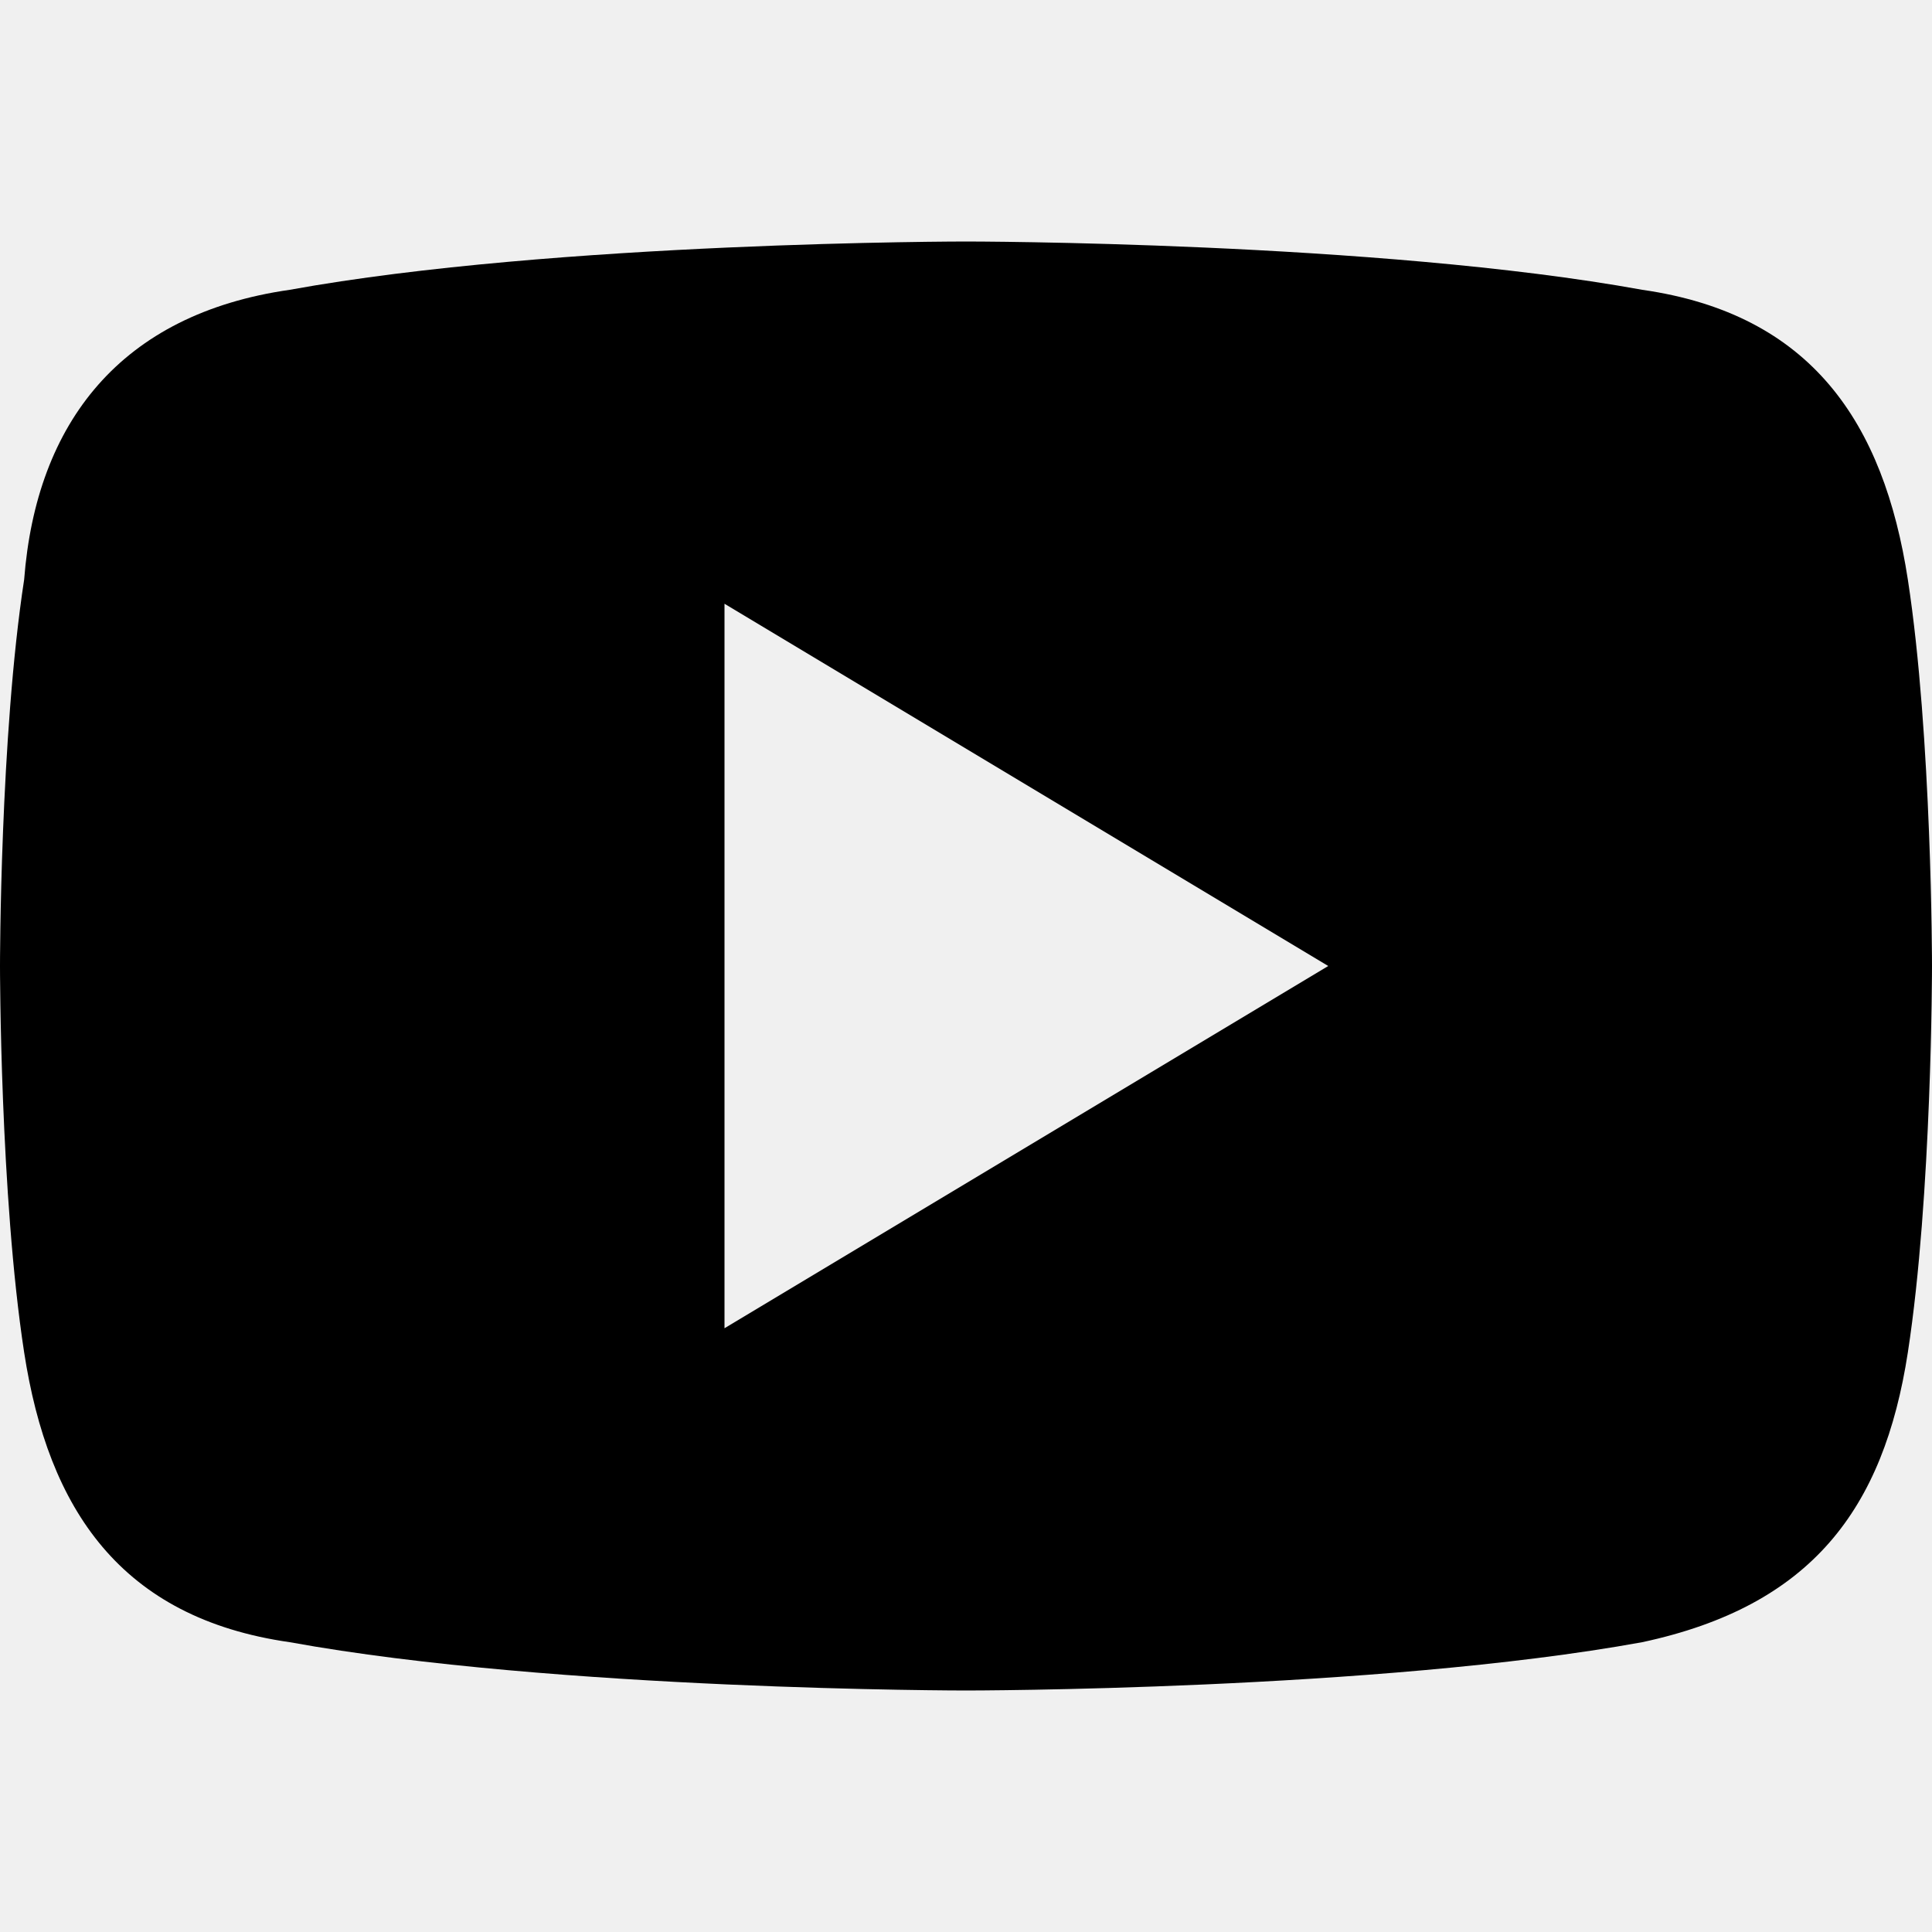
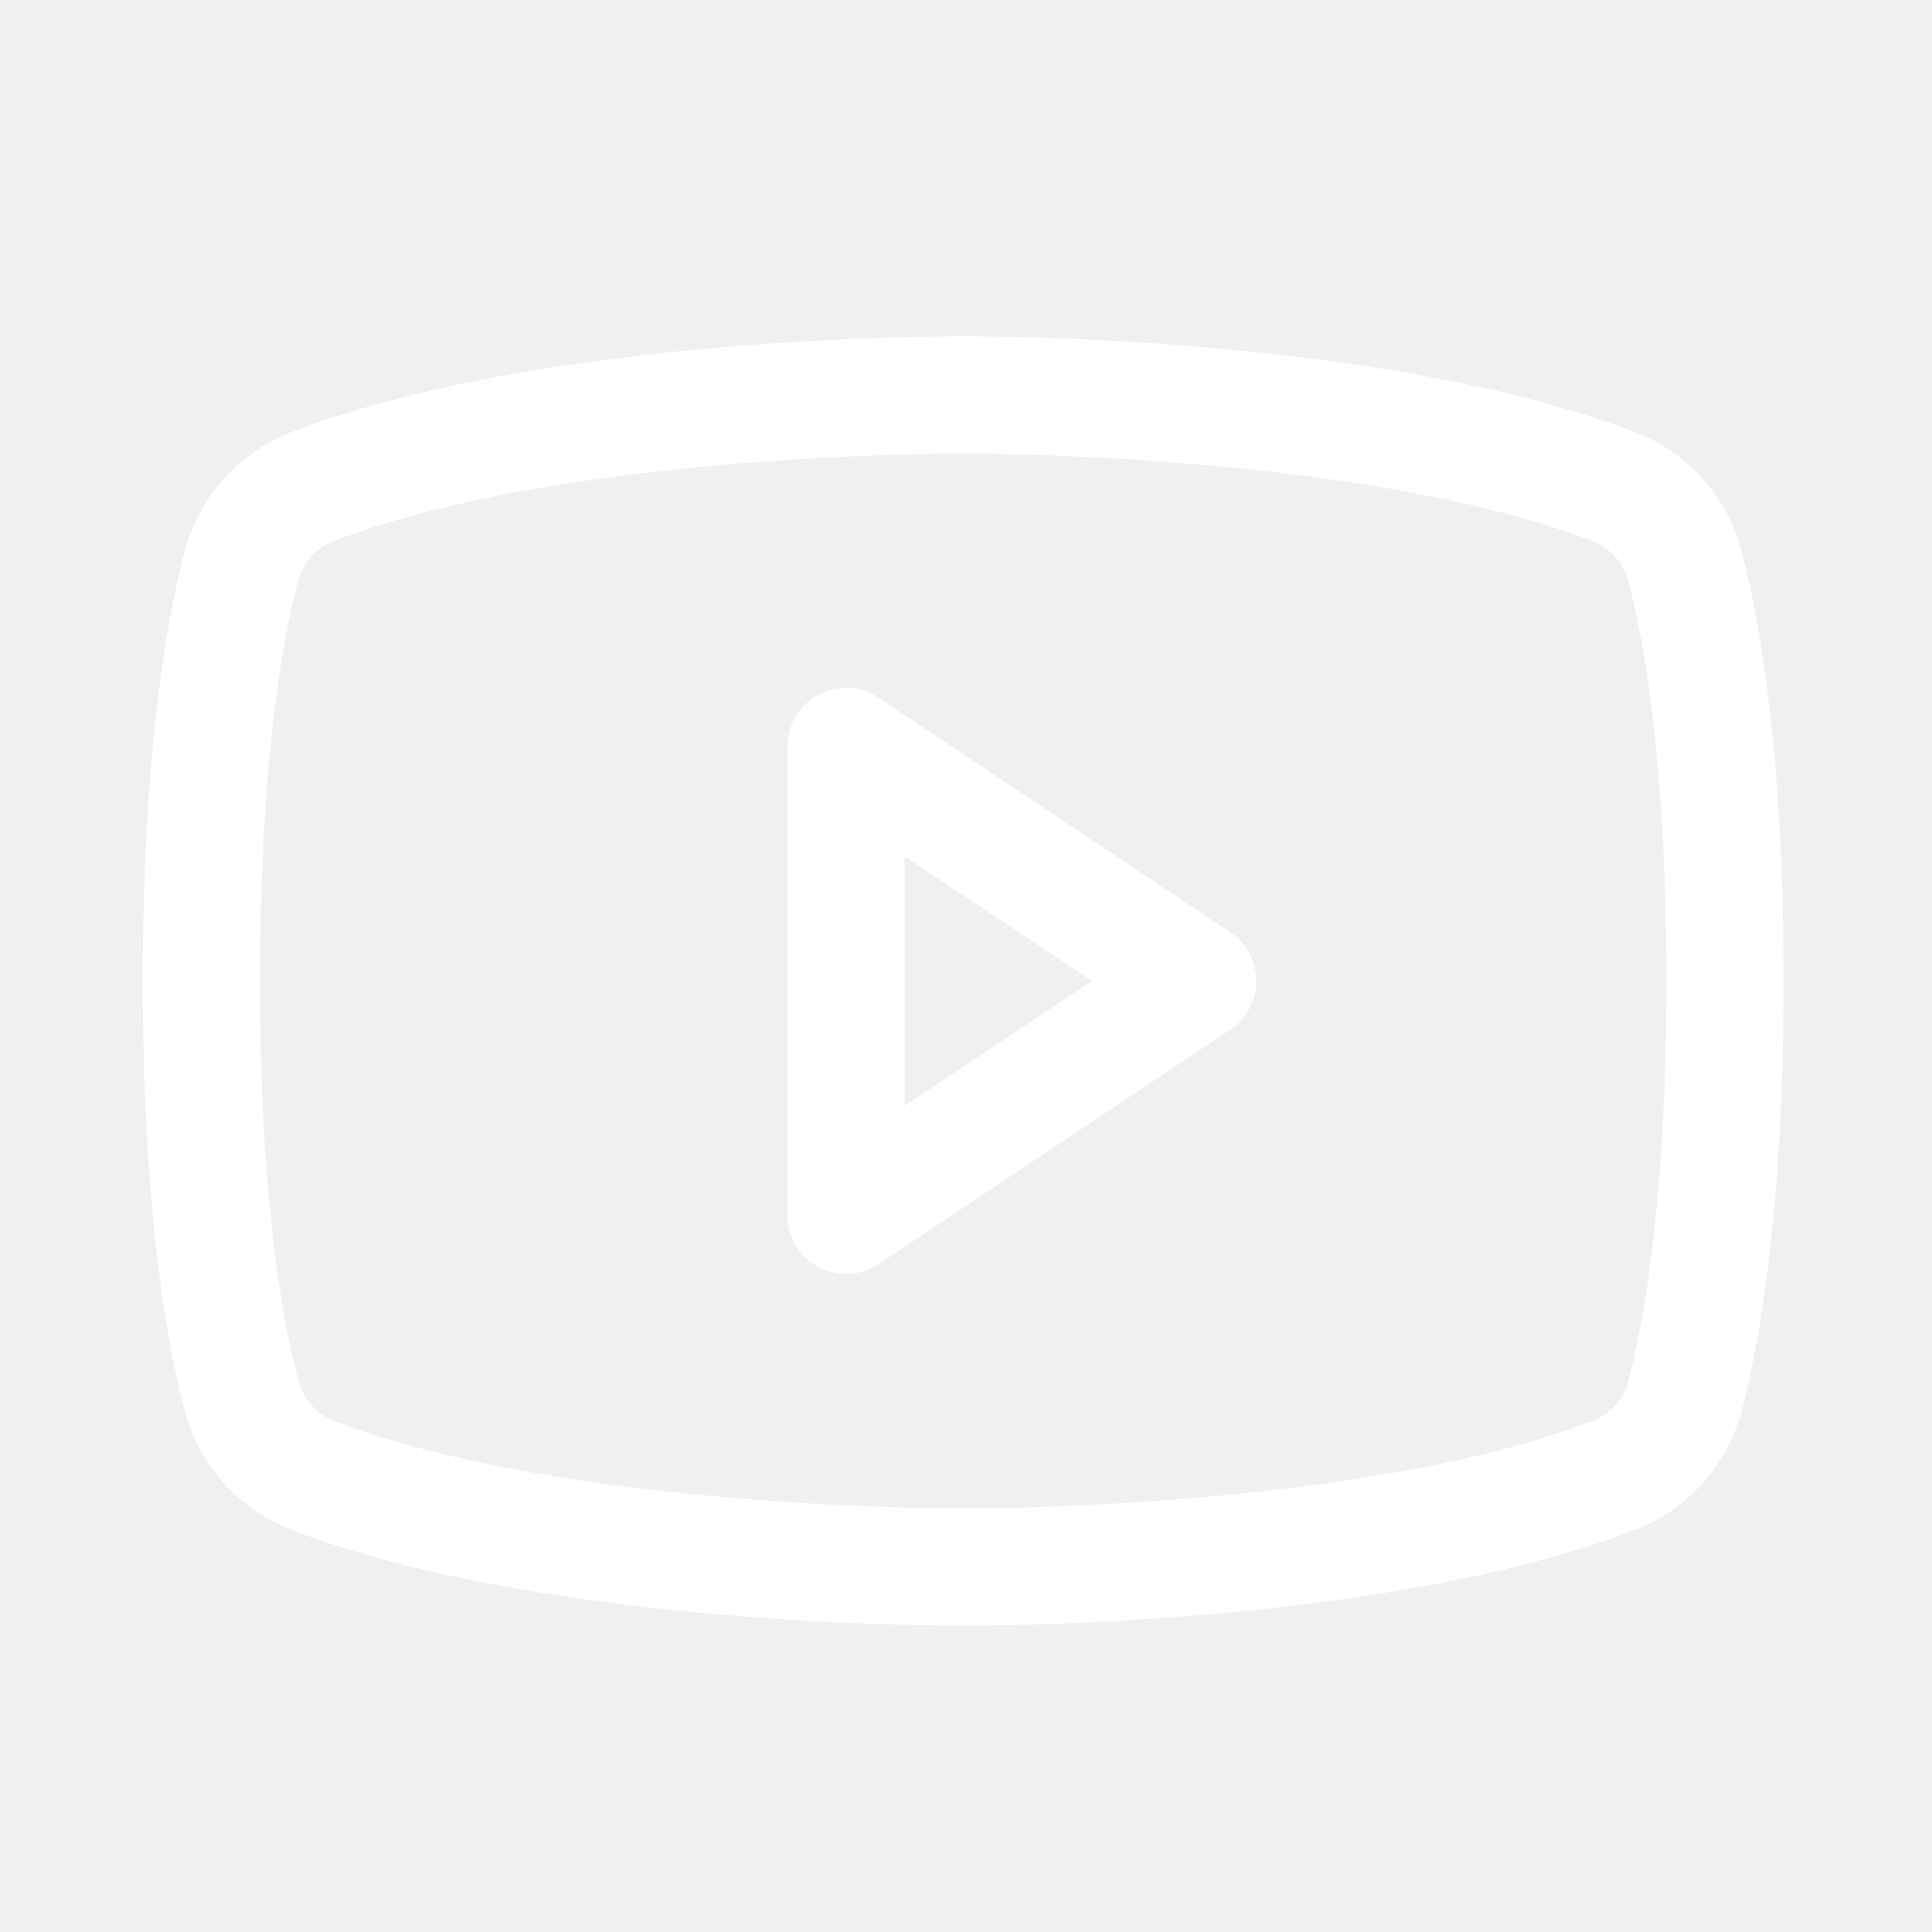
- <svg xmlns="http://www.w3.org/2000/svg" width="16" height="16" viewBox="0 0 16 16" fill="currentColor">
-   <path d="M15.8 4.8c-.2-1.3-.8-2.2-2.2-2.4C11.4 2 8 2 8 2s-3.4 0-5.6.4C1 2.6.3 3.5.2 4.8 0 6.1 0 8 0 8s0 1.9.2 3.2c.2 1.3.8 2.2 2.2 2.4C4.6 14 8 14 8 14s3.4 0 5.6-.4c1.4-.3 2-1.1 2.2-2.4C16 9.9 16 8 16 8s0-1.9-.2-3.2zM6 11V5l5 3-5 3z" />
+ <svg xmlns="http://www.w3.org/2000/svg" width="34" height="34" viewBox="0 0 34 34" fill="none">
+   <path d="M21.648 16.405L15.461 12.28C15.305 12.176 15.125 12.117 14.938 12.107C14.752 12.098 14.566 12.14 14.402 12.228C14.237 12.316 14.099 12.448 14.004 12.608C13.908 12.768 13.857 12.951 13.857 13.138V21.388C13.857 21.575 13.908 21.758 14.004 21.918C14.099 22.079 14.237 22.21 14.402 22.298C14.566 22.386 14.752 22.428 14.938 22.419C15.125 22.41 15.305 22.35 15.461 22.247L21.648 18.122C21.79 18.028 21.906 17.9 21.986 17.75C22.066 17.6 22.108 17.433 22.108 17.263C22.108 17.093 22.066 16.926 21.986 16.776C21.906 16.626 21.79 16.499 21.648 16.405ZM15.92 19.461V15.072L19.217 17.263L15.92 19.461ZM30.657 9.725C30.536 9.25 30.303 8.81 29.979 8.442C29.654 8.075 29.246 7.79 28.79 7.611C24.371 5.904 17.338 5.919 16.951 5.919C16.564 5.919 9.531 5.904 5.112 7.611C4.656 7.79 4.248 8.075 3.923 8.442C3.599 8.81 3.366 9.25 3.244 9.725C2.91 11.011 2.513 13.363 2.513 17.263C2.513 21.164 2.91 23.515 3.244 24.802C3.366 25.277 3.598 25.717 3.923 26.085C4.248 26.453 4.655 26.738 5.112 26.917C9.345 28.55 15.971 28.607 16.866 28.607H17.036C17.931 28.607 24.56 28.55 28.79 26.917C29.247 26.738 29.654 26.453 29.979 26.085C30.304 25.717 30.536 25.277 30.657 24.802C30.991 23.513 31.388 21.164 31.388 17.263C31.388 13.363 30.991 11.011 30.657 9.725ZM28.661 24.291C28.622 24.449 28.545 24.596 28.438 24.719C28.331 24.842 28.197 24.938 28.046 24.999C23.966 26.574 17.027 26.546 16.96 26.546H16.951C16.881 26.546 9.947 26.572 5.865 24.999C5.714 24.938 5.579 24.842 5.472 24.719C5.366 24.596 5.289 24.449 5.25 24.291C4.937 23.114 4.576 20.946 4.576 17.263C4.576 13.58 4.937 11.412 5.241 10.242C5.28 10.083 5.356 9.935 5.462 9.811C5.569 9.687 5.704 9.59 5.856 9.529C9.79 8.009 16.383 7.982 16.923 7.982H16.957C17.027 7.982 23.967 7.959 28.043 9.529C28.194 9.59 28.329 9.686 28.436 9.809C28.543 9.932 28.619 10.078 28.658 10.236C28.965 11.412 29.326 13.58 29.326 17.263C29.326 20.946 28.965 23.114 28.661 24.285V24.291Z" fill="white" />
</svg>
